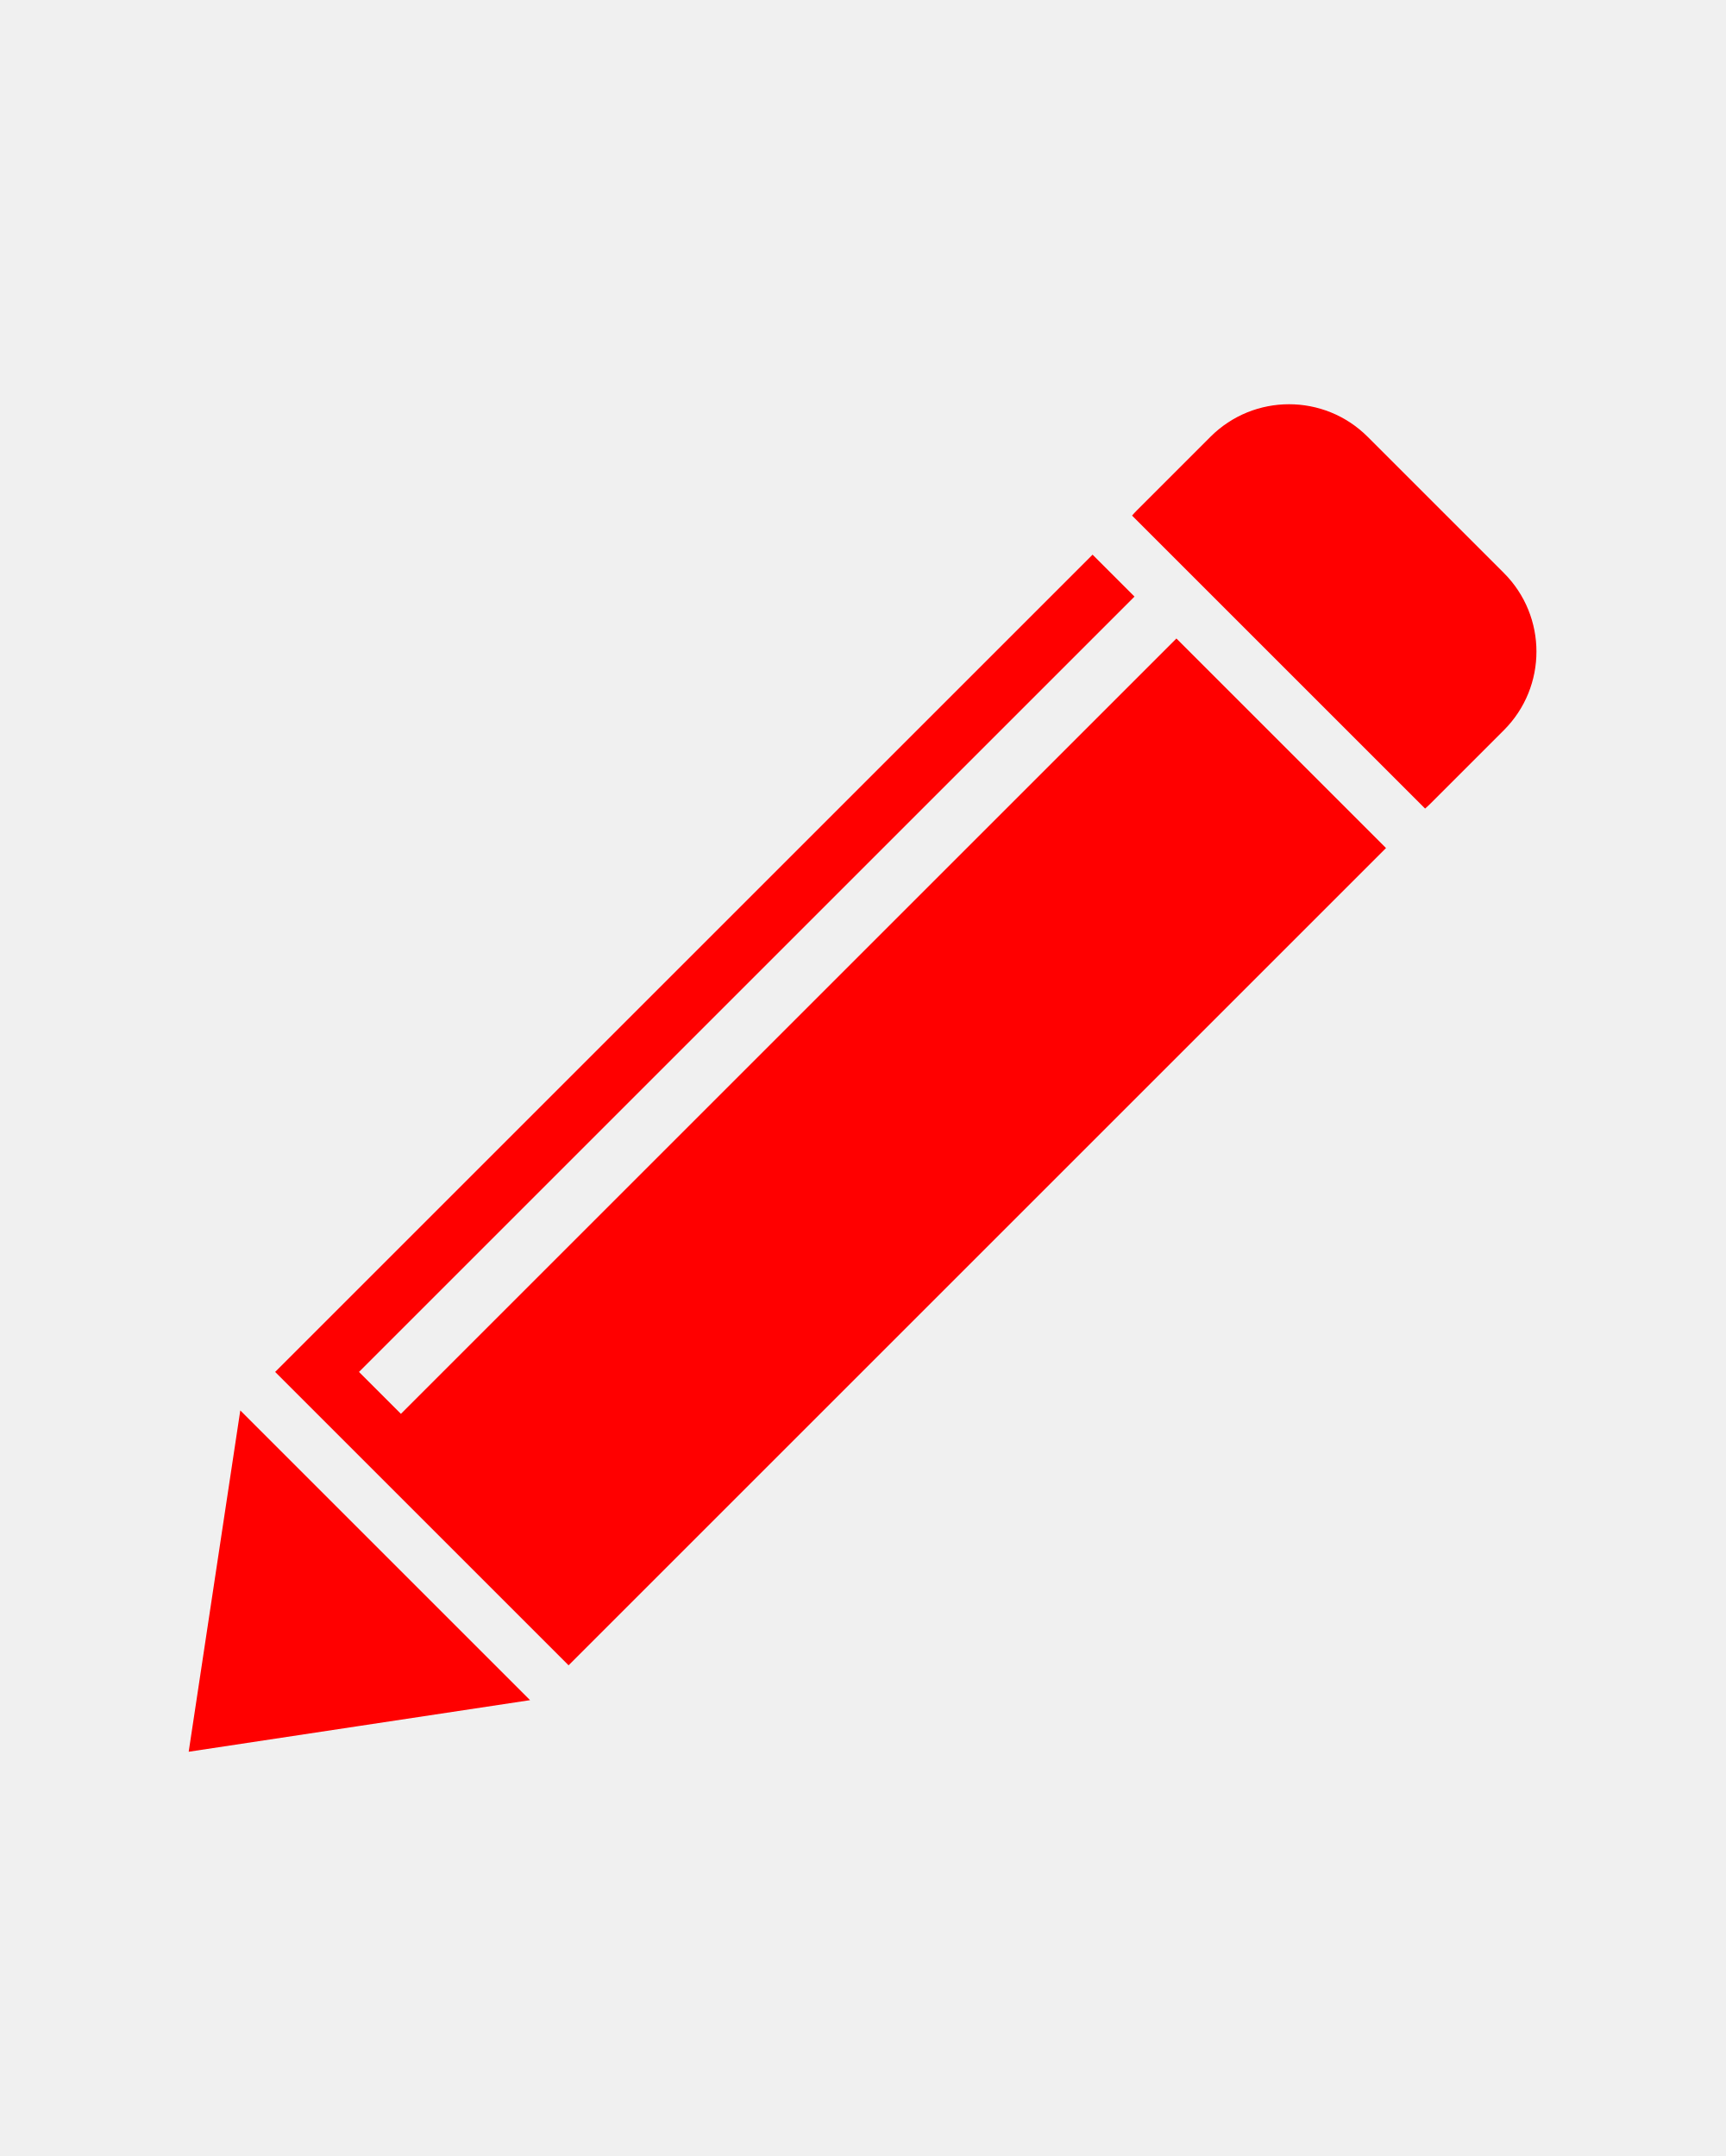
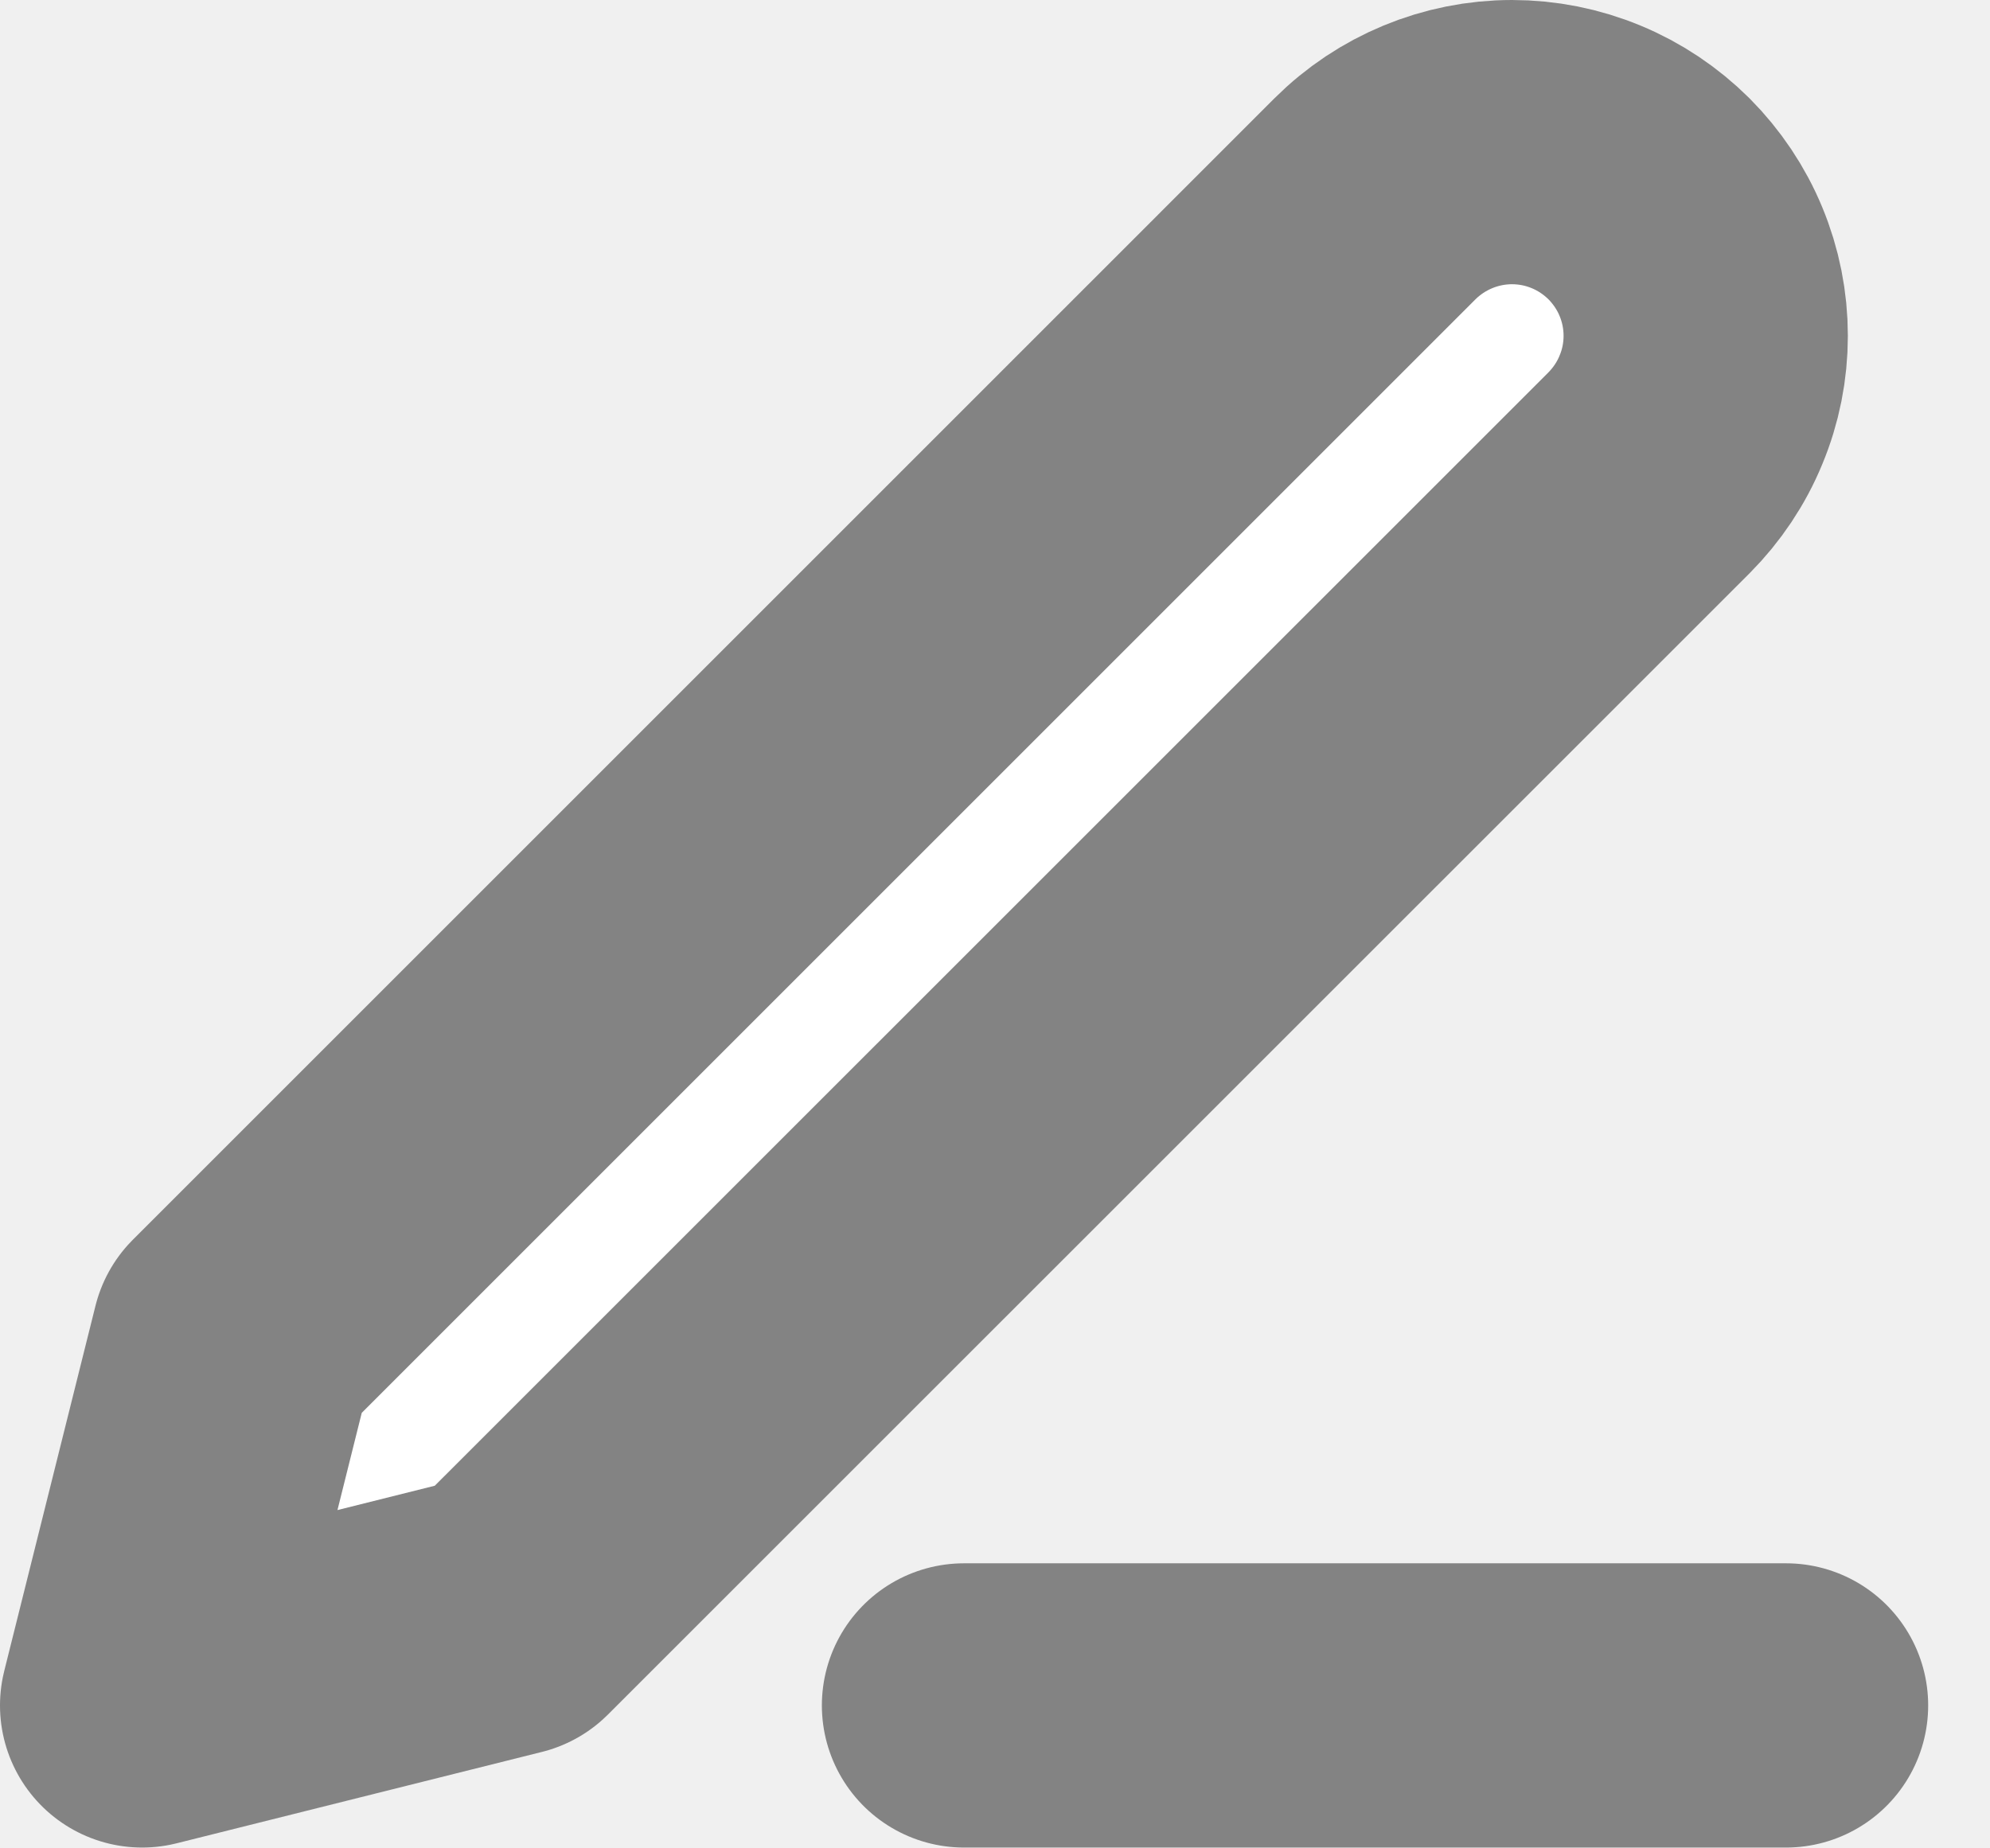
- <svg xmlns="http://www.w3.org/2000/svg" version="1.1" id="Layer_1" x="0px" y="0px" width="1.2em" height="1.5em" viewBox="0 0 512 512" enable-background="new 0 0 512 512" xml:space="preserve">
-   <g>
-     <path fill="#FF0000" d="M422.953,176.019c0.549-0.48,1.09-0.975,1.612-1.498l21.772-21.772c12.883-12.883,12.883-33.771,0-46.654   l-40.434-40.434c-12.883-12.883-33.771-12.883-46.653,0l-21.772,21.772c-0.523,0.523-1.018,1.064-1.498,1.613L422.953,176.019z" />
-     <polygon fill="#FF0000" points="114.317,397.684 157.317,440.684 106.658,448.342 56,456 63.658,405.341 71.316,354.683  " />
-     <polygon fill="#FF0000" points="349.143,125.535 118.982,355.694 106.541,343.253 336.701,113.094 324.26,100.653 81.659,343.253    168.747,430.341 411.348,187.74  " />
-   </g>
+ <svg xmlns="http://www.w3.org/2000/svg" width="14" height="13" viewBox="0 0 14 13" fill="none">
+   <path d="M6.782 12H12.565H6.782Z" fill="white" />
+   <path d="M6.782 12H12.565" stroke="#838383" stroke-width="2" stroke-linecap="round" stroke-linejoin="round" />
+   <path d="M9.673 1.399C9.929 1.144 10.276 1 10.637 1C10.816 1 10.993 1.035 11.159 1.104C11.324 1.172 11.474 1.273 11.601 1.399C11.727 1.526 11.828 1.676 11.896 1.841C11.965 2.007 12 2.184 12 2.363C12 2.542 11.965 2.719 11.896 2.884C11.828 3.05 11.727 3.2 11.601 3.327L3.57 11.357L1 12L1.642 9.43L9.673 1.399Z" fill="white" stroke="#838383" stroke-width="2" stroke-linecap="round" stroke-linejoin="round" />
</svg>
